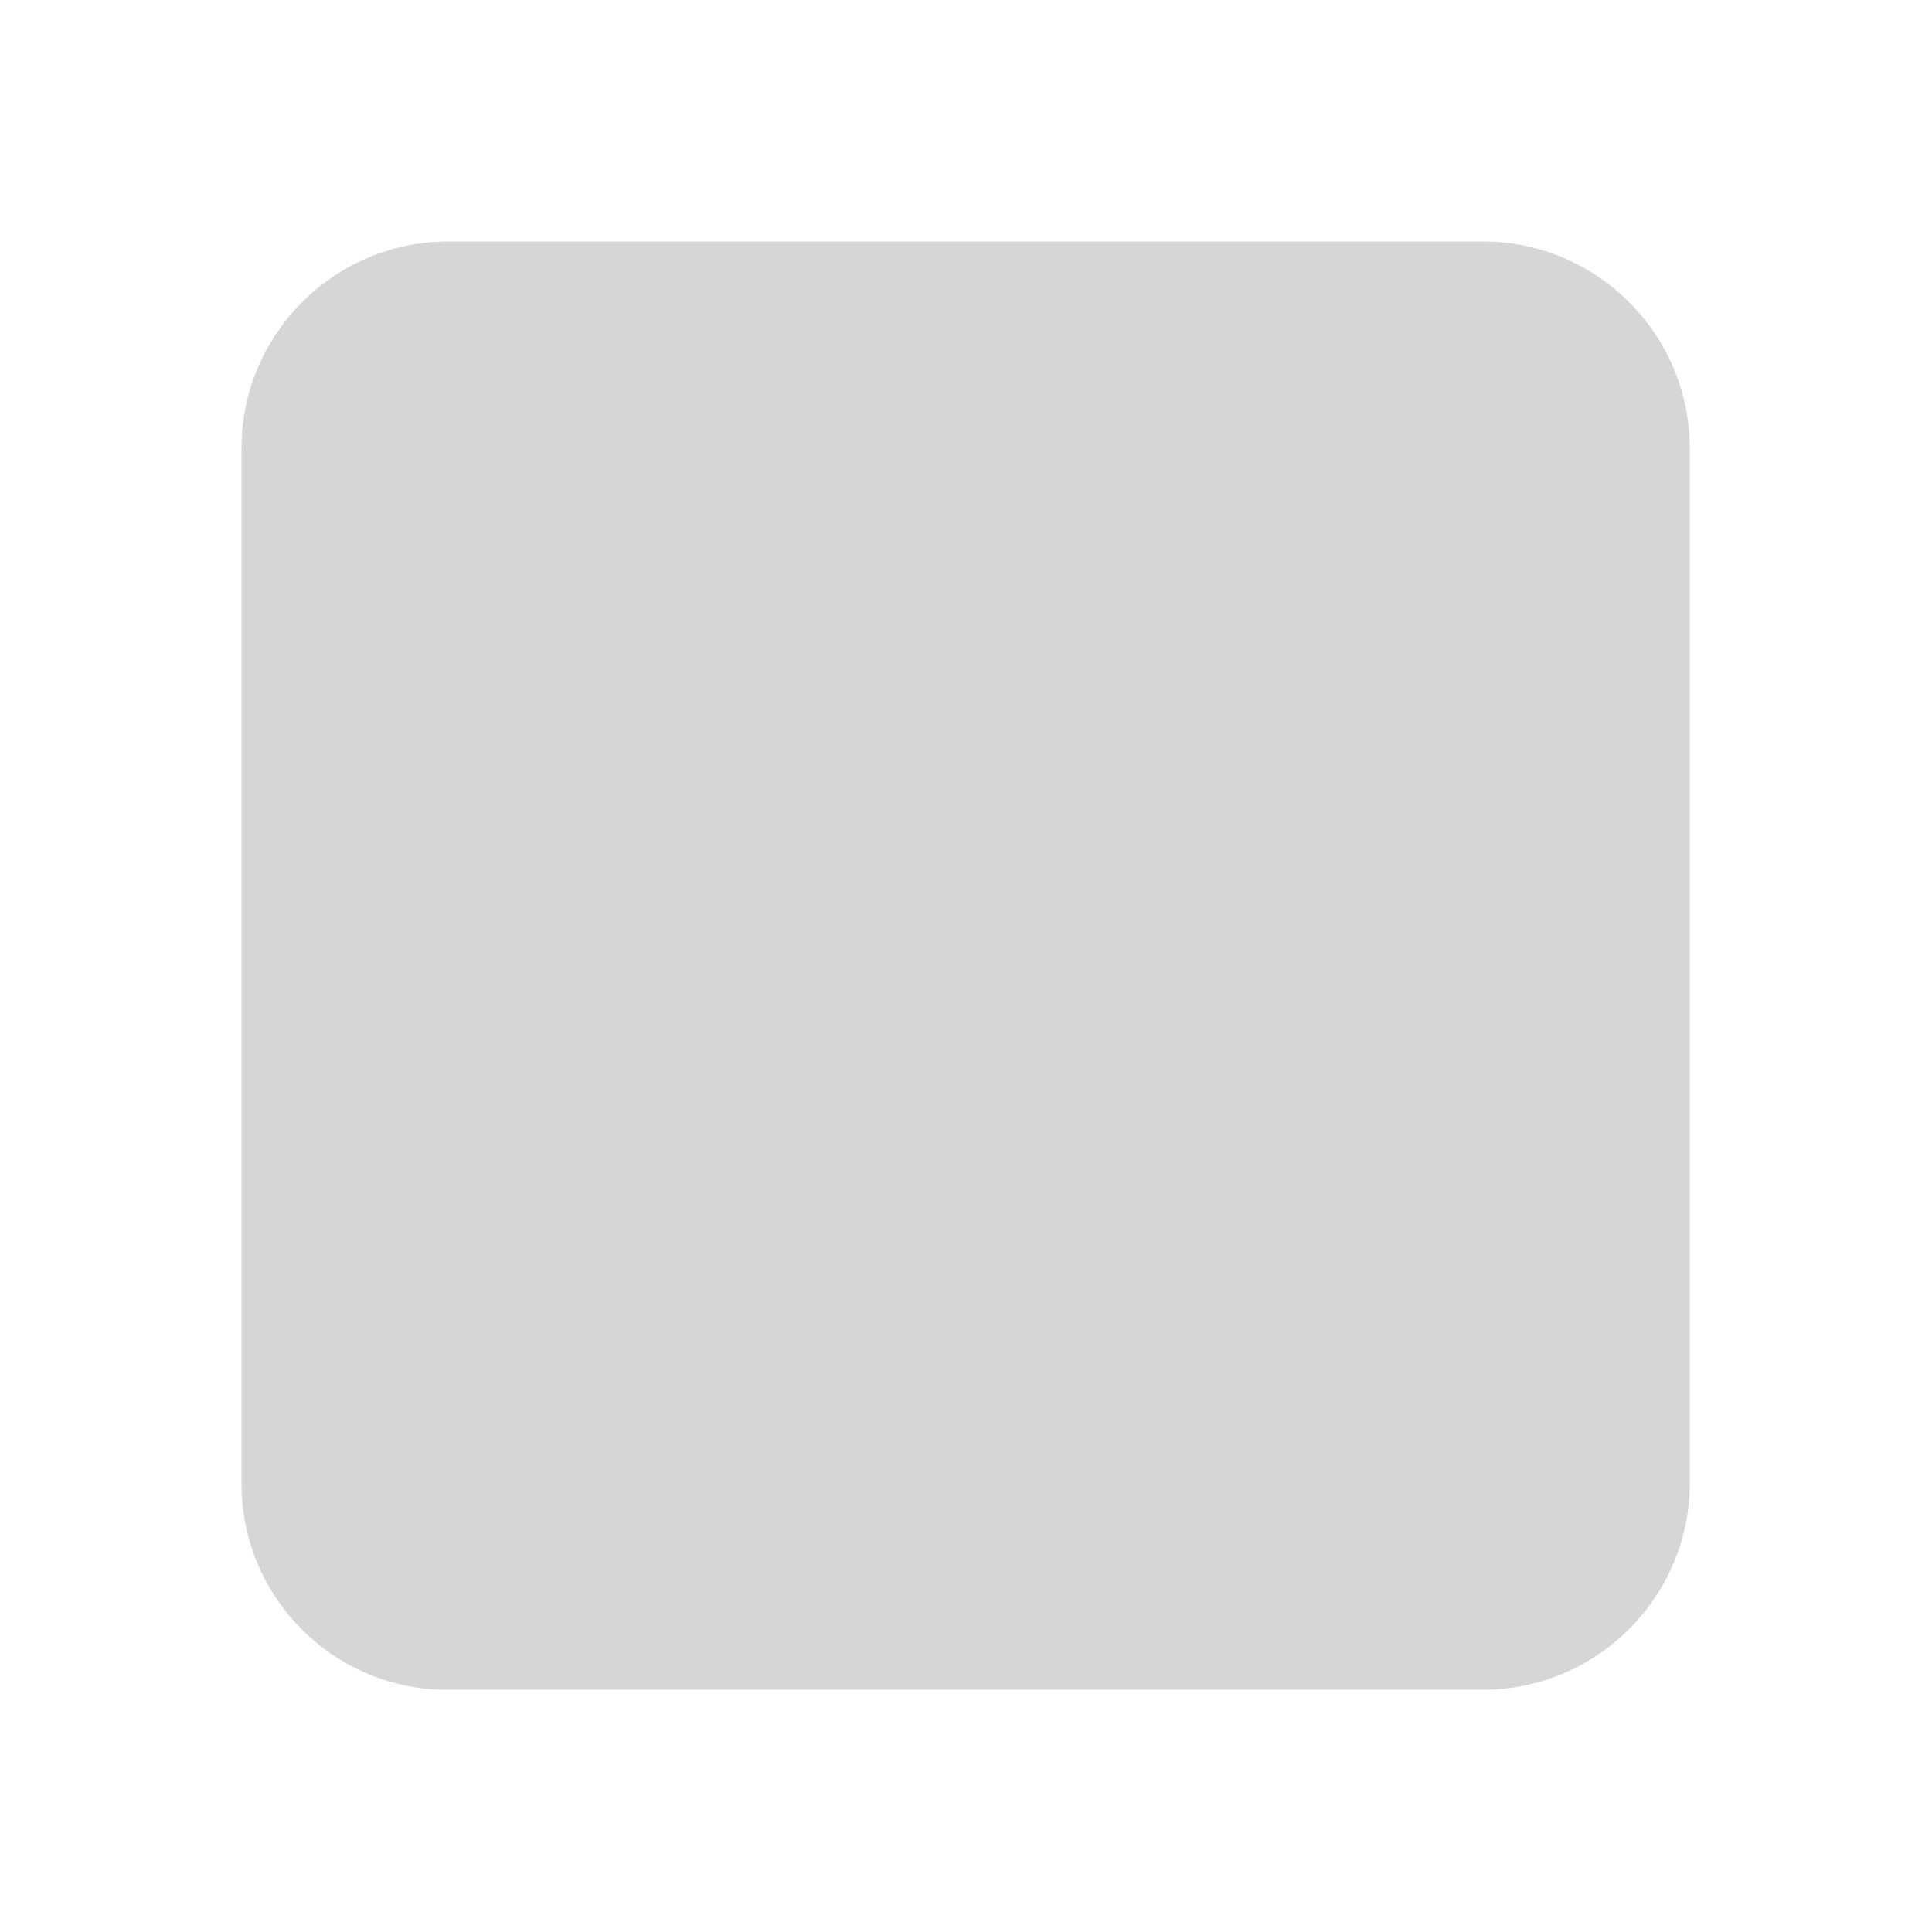
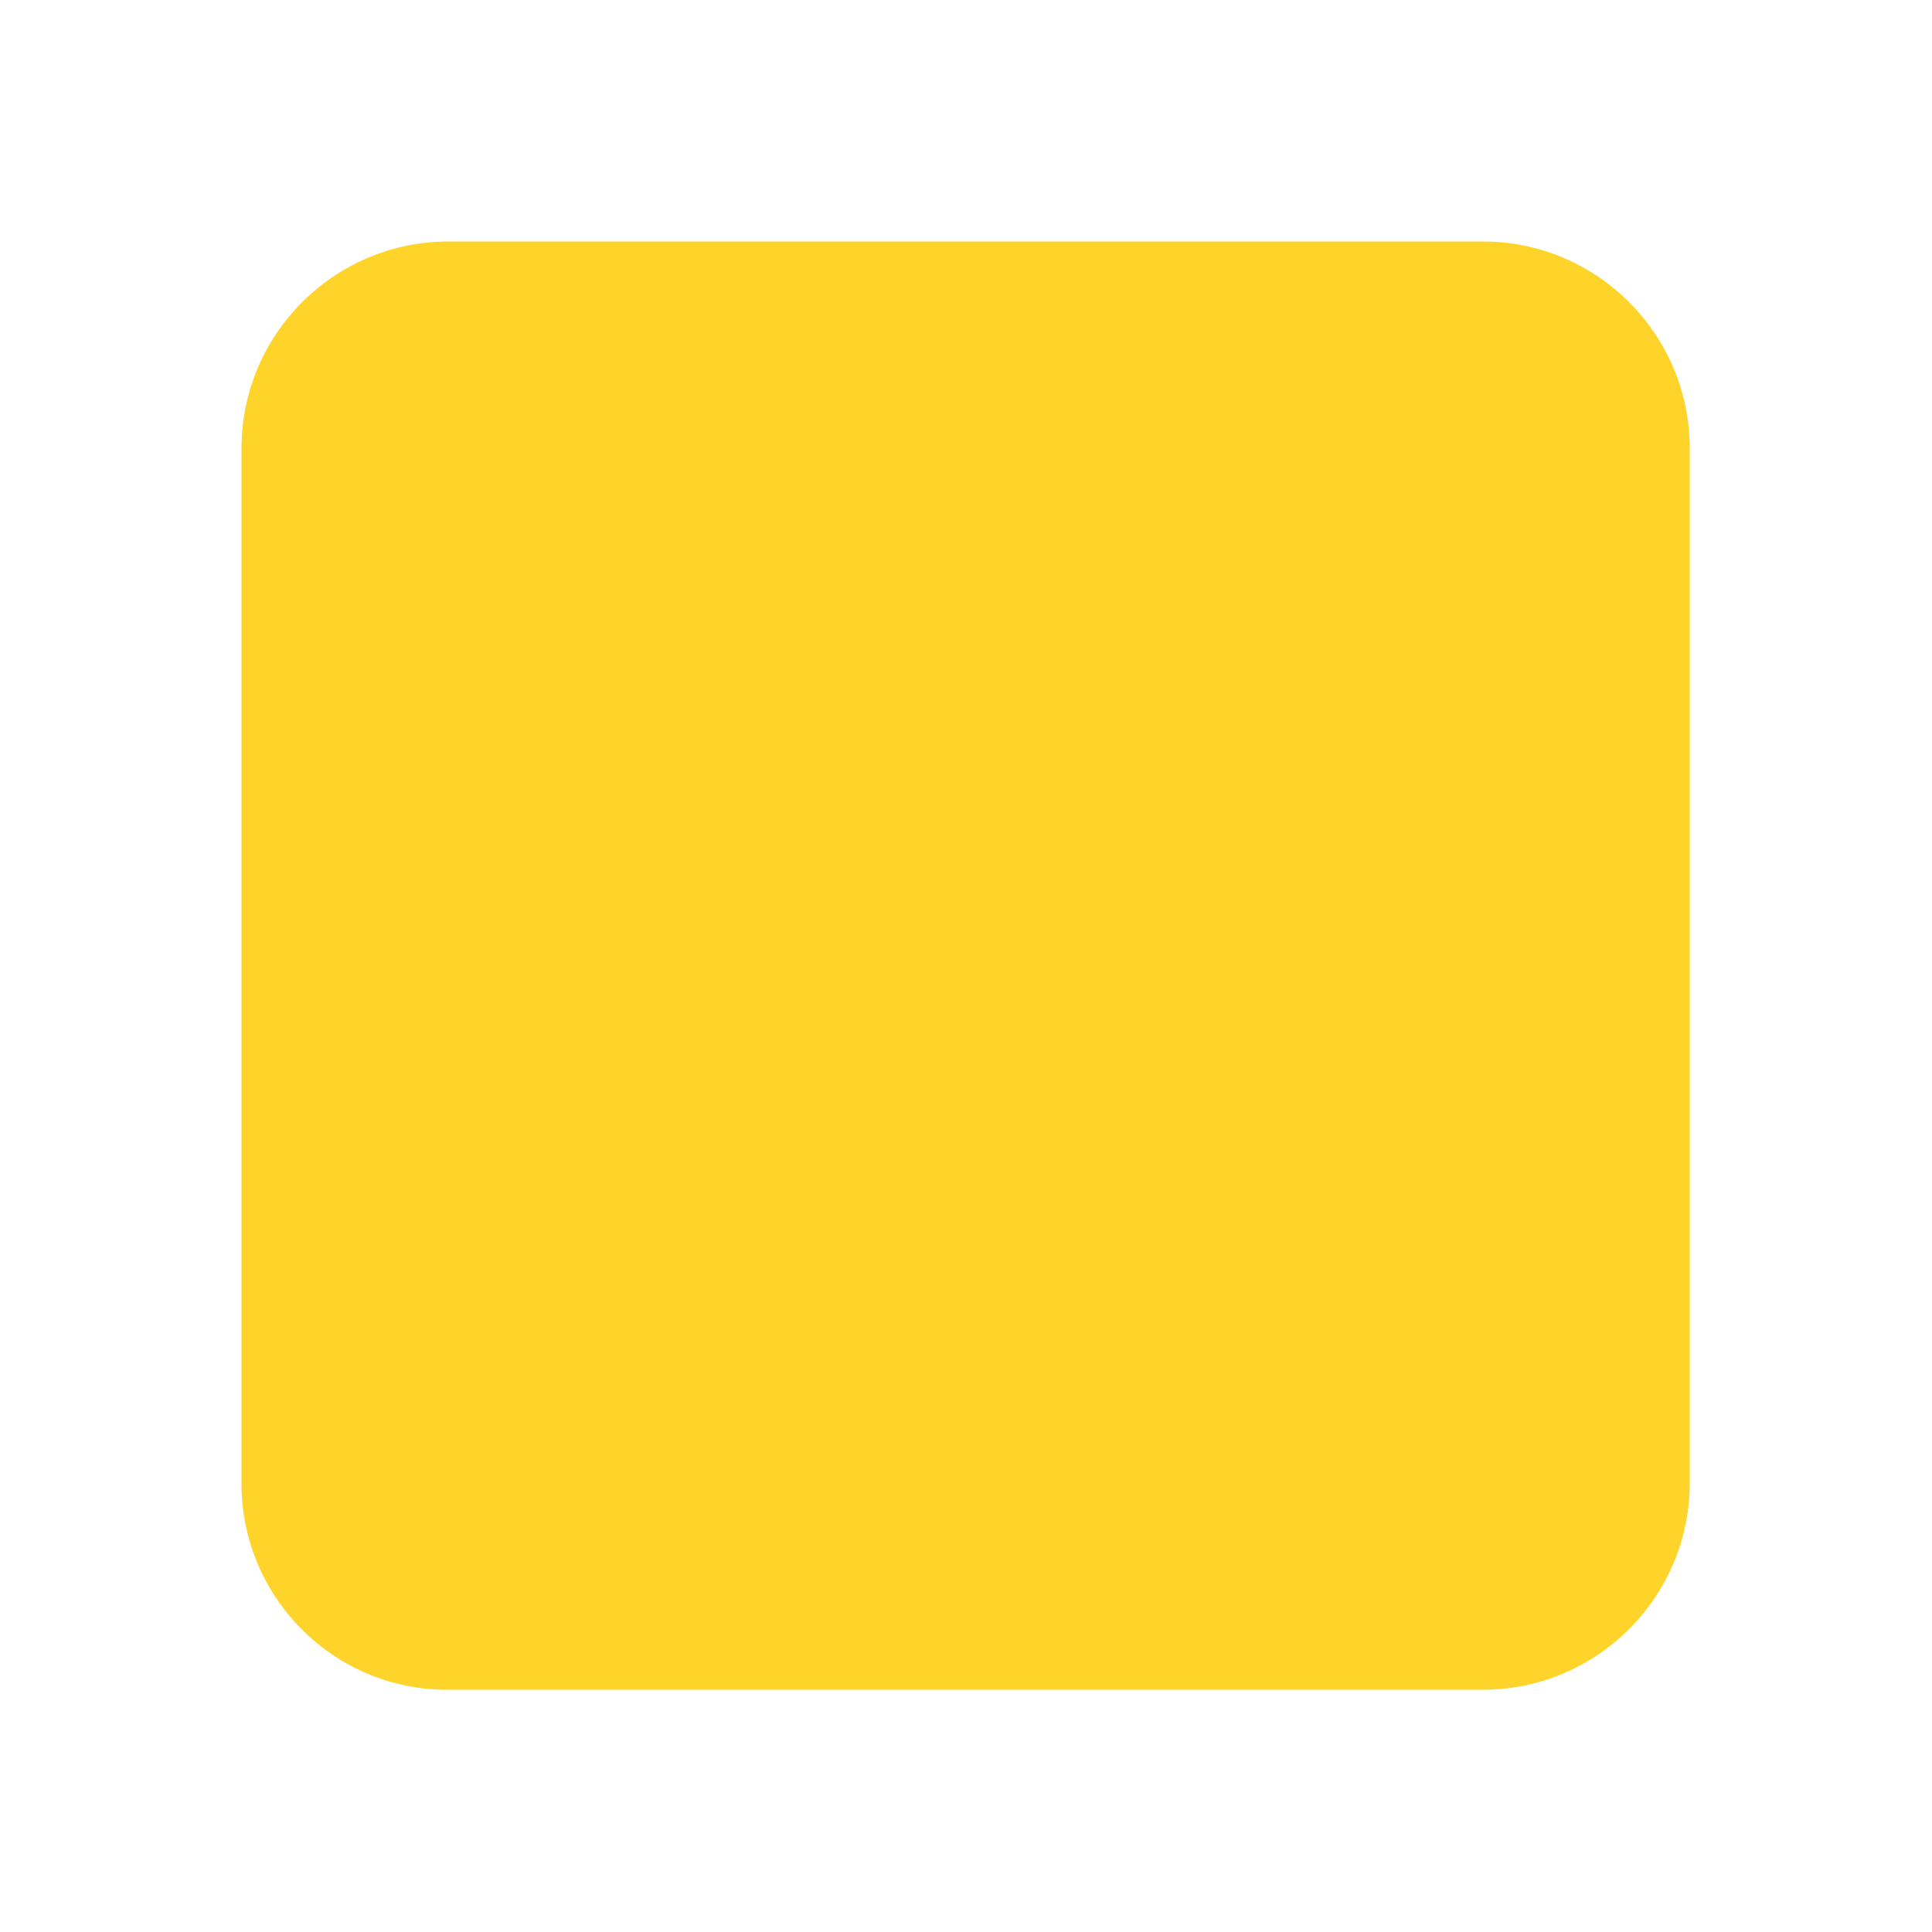
<svg xmlns="http://www.w3.org/2000/svg" version="1.1" id="svg11300" x="0px" y="0px" viewBox="0 0 256 256" style="enable-background:new 0 0 256 256;" xml:space="preserve">
  <style type="text/css">
- 	.st0{fill:#d6d6d6;}
+ 	.st0{fill:#FFD42A;}
</style>
  <path class="st0" d="M32,59.4C32,44.3,44.3,32,59.4,32h137.1c15.1,0,27.4,12.3,27.4,27.4v137.1c0,15.1-12.3,27.4-27.4,27.4H59.4  C44.3,224,32,211.7,32,196.6V59.4z" />
</svg>
